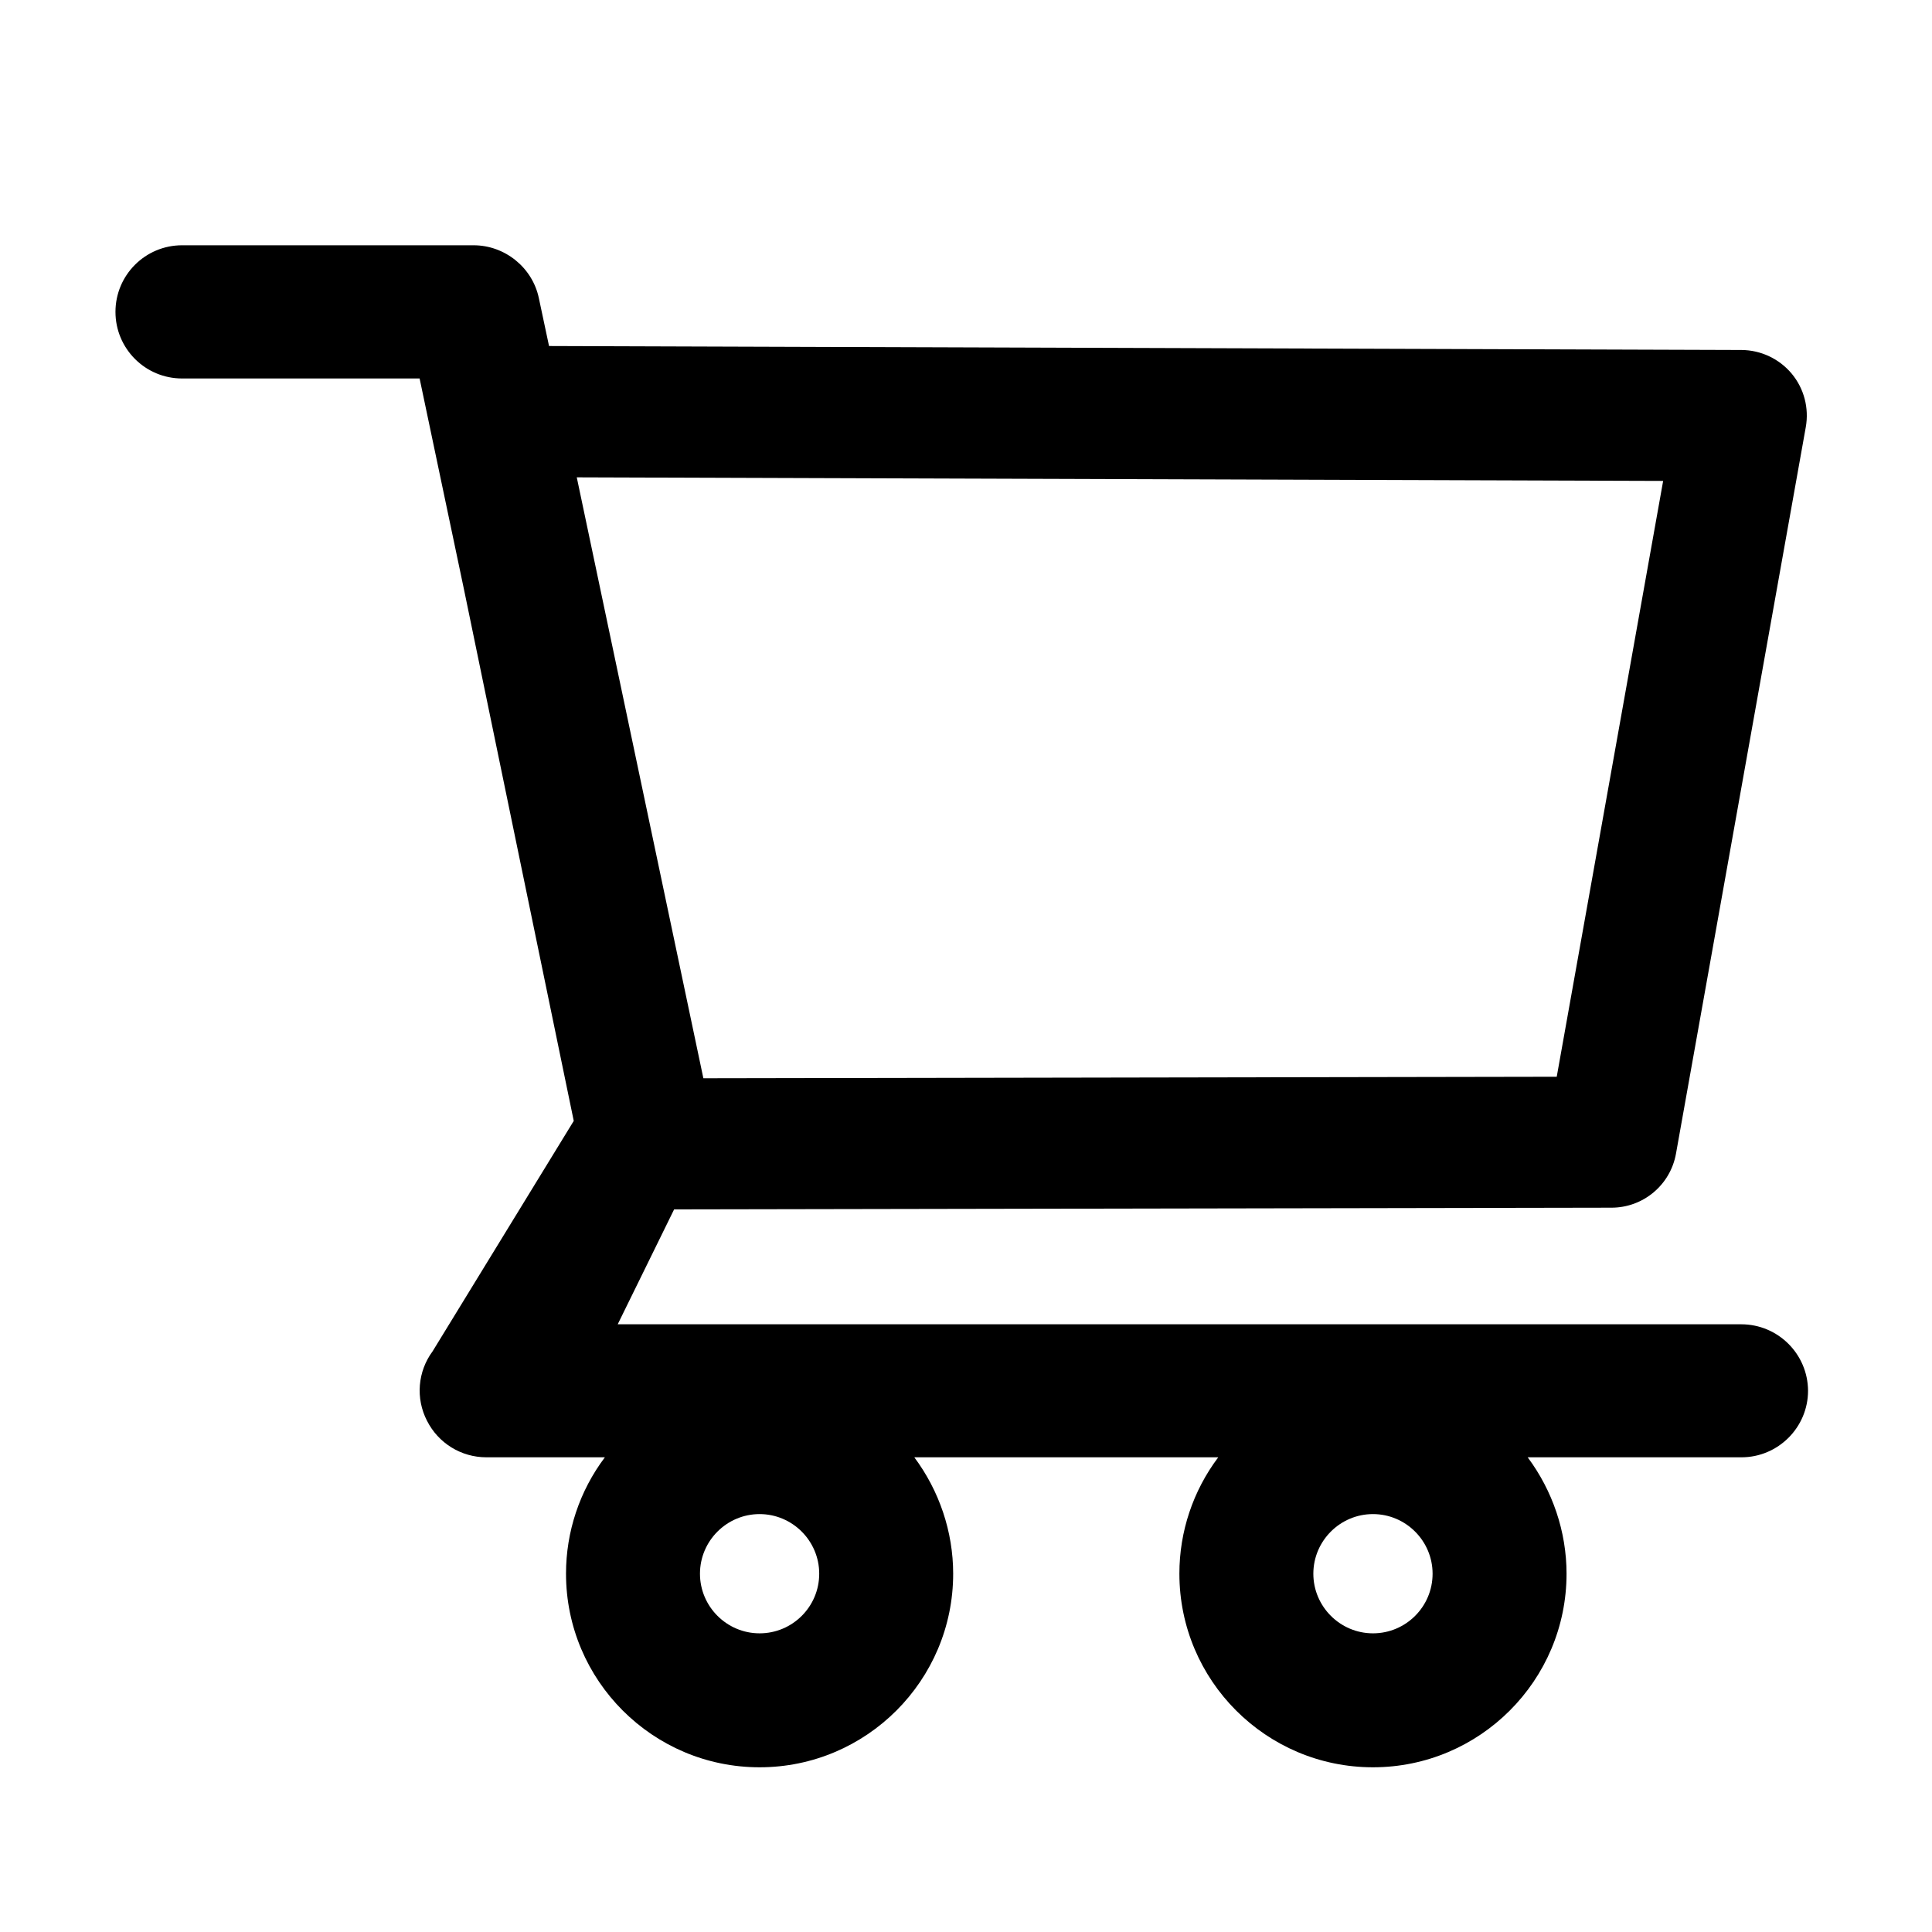
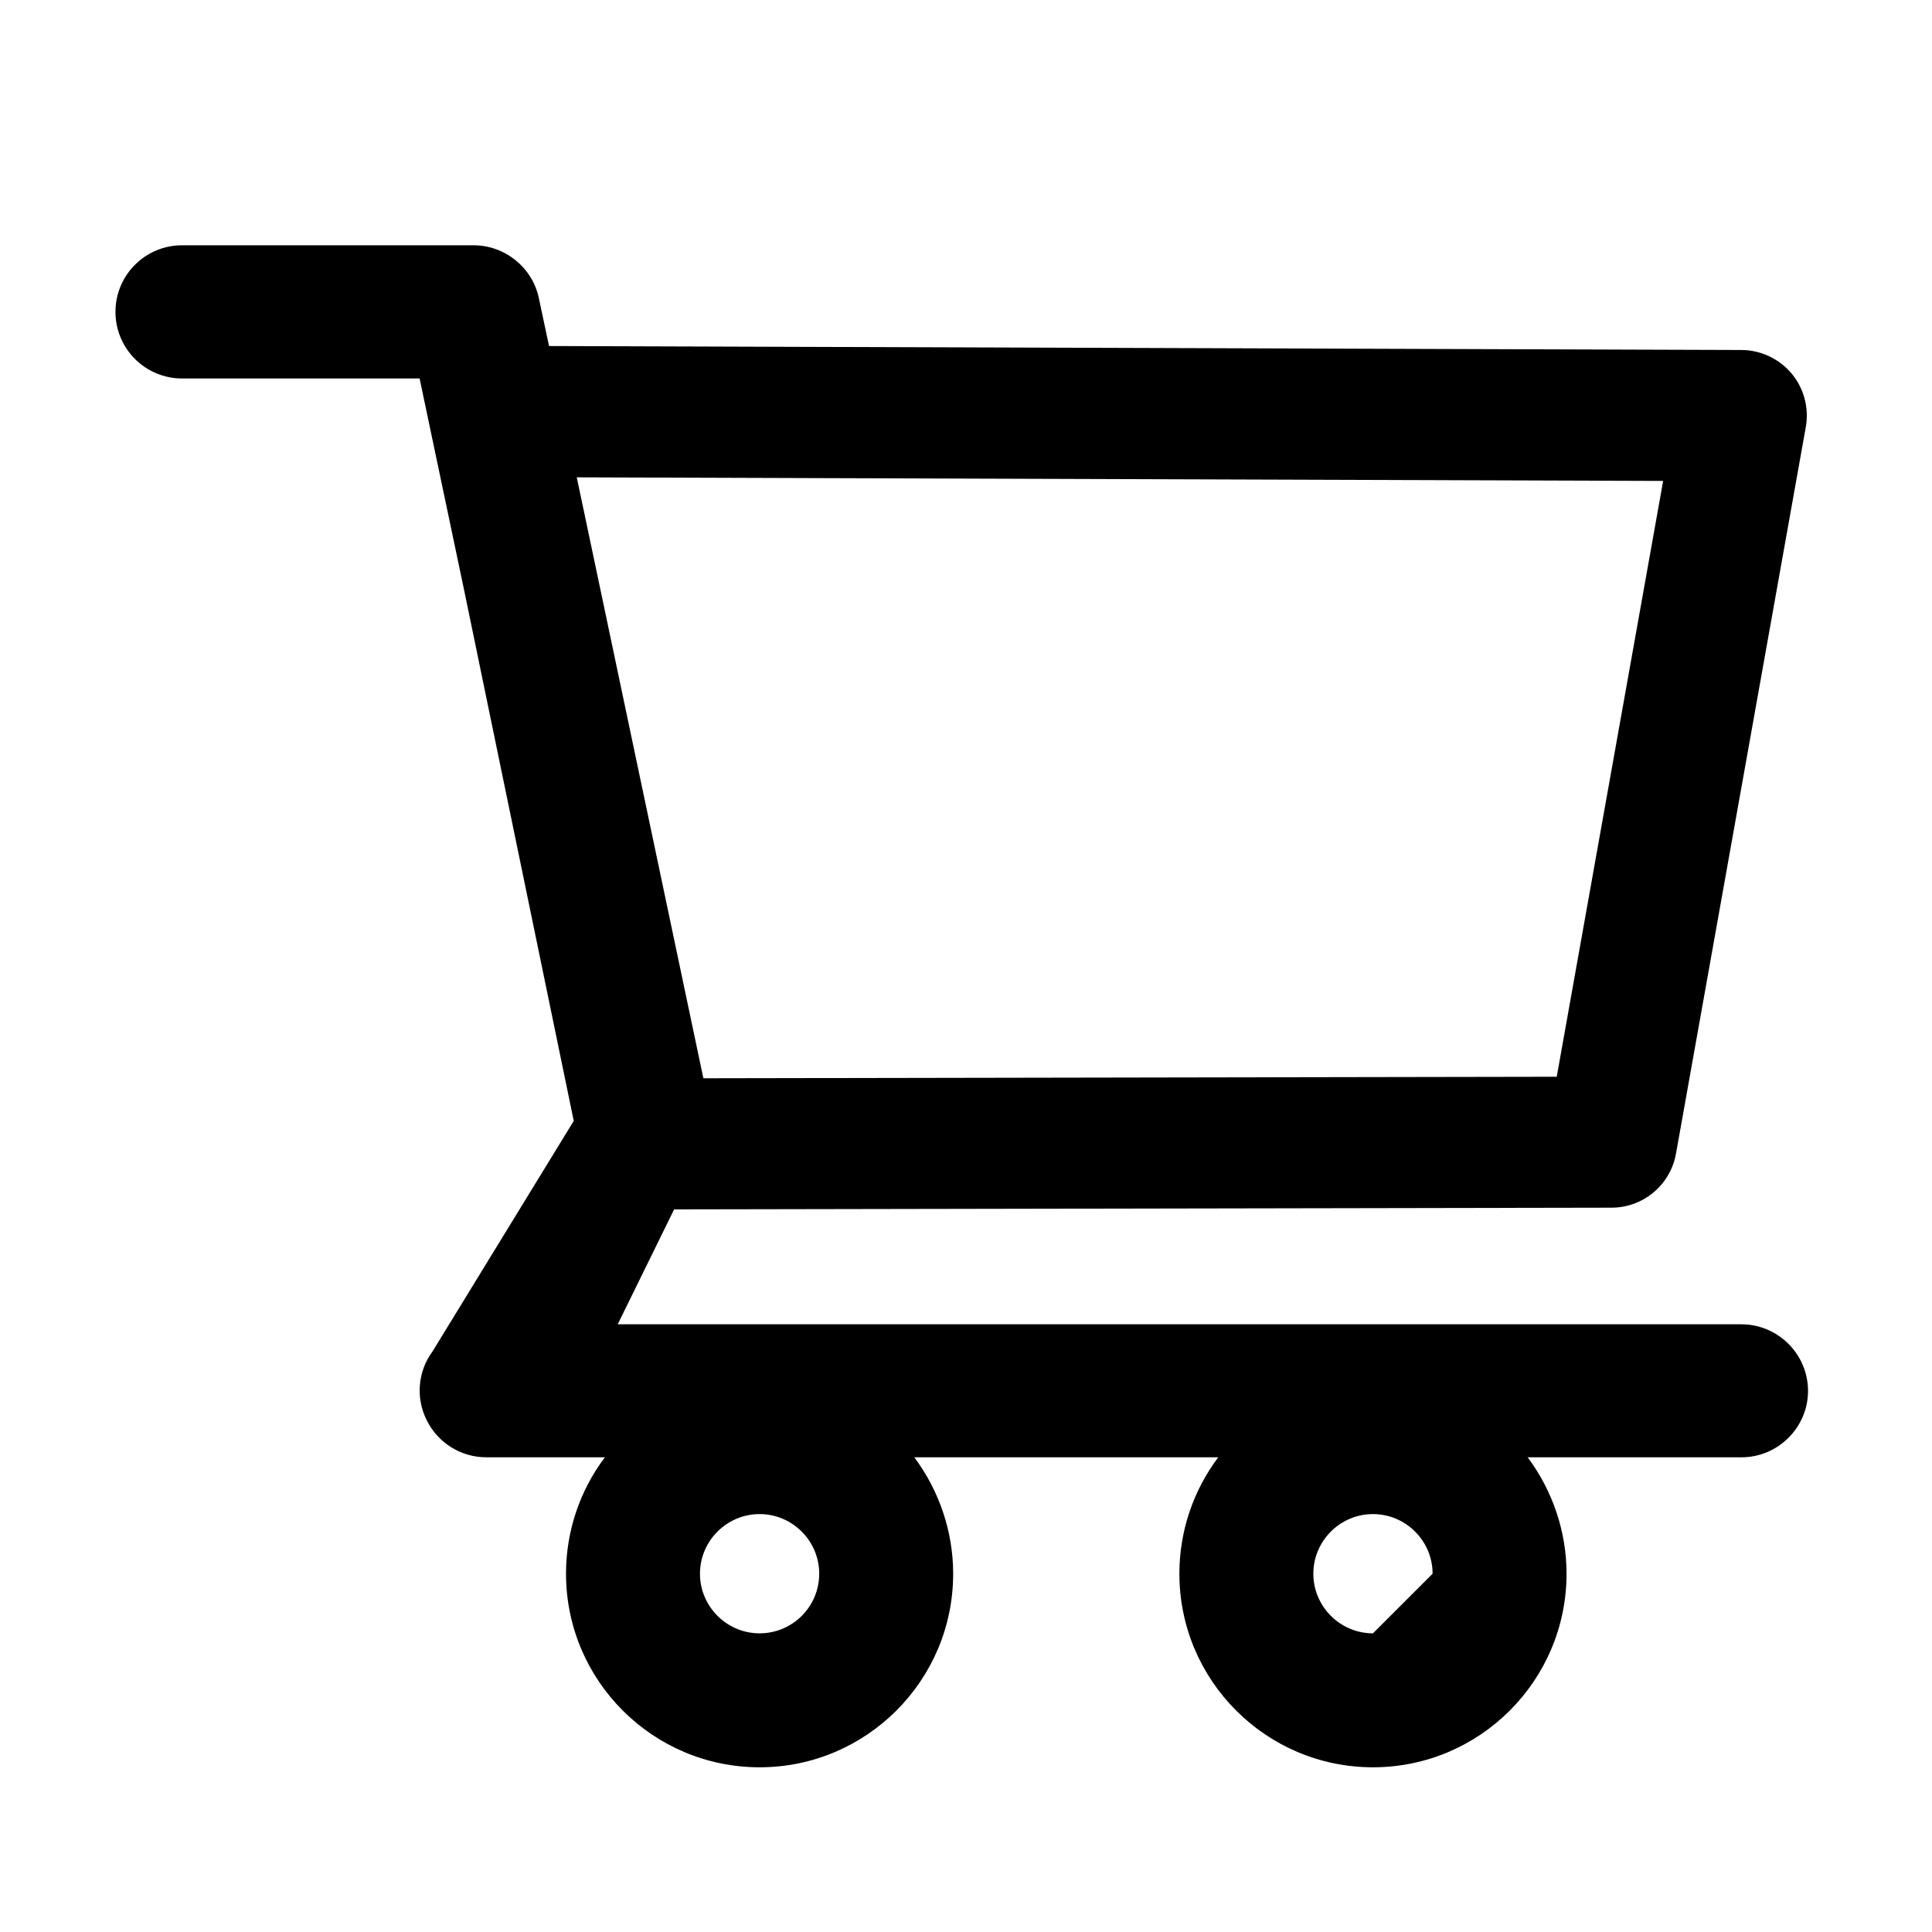
<svg xmlns="http://www.w3.org/2000/svg" width="1em" height="1em" viewBox="0 0 1024 1024">
-   <path fill="currentColor" d="M922.9 701.9H327.4l29.9-60.9l496.8-.9c16.8 0 31.2-12 34.2-28.6l68.8-385.1c1.8-10.1-.9-20.5-7.5-28.4a34.99 34.99 0 0 0-26.6-12.5l-632-2.1l-5.4-25.4c-3.4-16.2-18-28-34.6-28H96.5a35.3 35.3 0 1 0 0 70.6h125.9L246 312.8l58.1 281.3l-74.8 122.1a34.96 34.96 0 0 0-3 36.8c6 11.9 18.1 19.4 31.5 19.4h62.8a102.43 102.43 0 0 0-20.6 61.7c0 56.6 46 102.6 102.6 102.6s102.6-46 102.6-102.6c0-22.3-7.4-44-20.6-61.7h161.1a102.43 102.43 0 0 0-20.6 61.7c0 56.6 46 102.6 102.6 102.6s102.6-46 102.6-102.6c0-22.3-7.4-44-20.6-61.7H923c19.4 0 35.3-15.8 35.3-35.3a35.42 35.42 0 0 0-35.4-35.2M305.7 253l575.8 1.9l-56.4 315.8l-452.3.8zm96.9 612.7c-17.4 0-31.6-14.2-31.6-31.6c0-17.4 14.2-31.6 31.6-31.6s31.6 14.2 31.6 31.6a31.6 31.6 0 0 1-31.6 31.6m325.1 0c-17.4 0-31.6-14.2-31.6-31.6c0-17.4 14.2-31.6 31.6-31.6s31.6 14.2 31.6 31.6a31.6 31.6 0 0 1-31.6 31.6" />
+   <path fill="currentColor" d="M922.9 701.9H327.4l29.9-60.9l496.8-.9c16.8 0 31.2-12 34.2-28.6l68.8-385.1c1.8-10.1-.9-20.5-7.5-28.4a34.99 34.99 0 0 0-26.6-12.5l-632-2.1l-5.4-25.4c-3.4-16.2-18-28-34.6-28H96.5a35.3 35.3 0 1 0 0 70.6h125.9L246 312.8l58.1 281.3l-74.8 122.1a34.96 34.96 0 0 0-3 36.8c6 11.9 18.1 19.4 31.5 19.4h62.8a102.43 102.43 0 0 0-20.6 61.7c0 56.6 46 102.6 102.6 102.6s102.6-46 102.6-102.6c0-22.3-7.4-44-20.6-61.7h161.1a102.43 102.43 0 0 0-20.6 61.7c0 56.6 46 102.6 102.6 102.6s102.6-46 102.6-102.6c0-22.3-7.4-44-20.6-61.7H923c19.4 0 35.3-15.8 35.3-35.3a35.42 35.42 0 0 0-35.4-35.2M305.7 253l575.8 1.9l-56.4 315.8l-452.3.8zm96.9 612.7c-17.4 0-31.6-14.2-31.6-31.6c0-17.4 14.2-31.6 31.6-31.6s31.6 14.2 31.6 31.6a31.6 31.6 0 0 1-31.6 31.6m325.1 0c-17.4 0-31.6-14.2-31.6-31.6c0-17.4 14.2-31.6 31.6-31.6s31.6 14.2 31.6 31.6a31.6 31.6 0 0 1-31.6 31.6" />
</svg>
